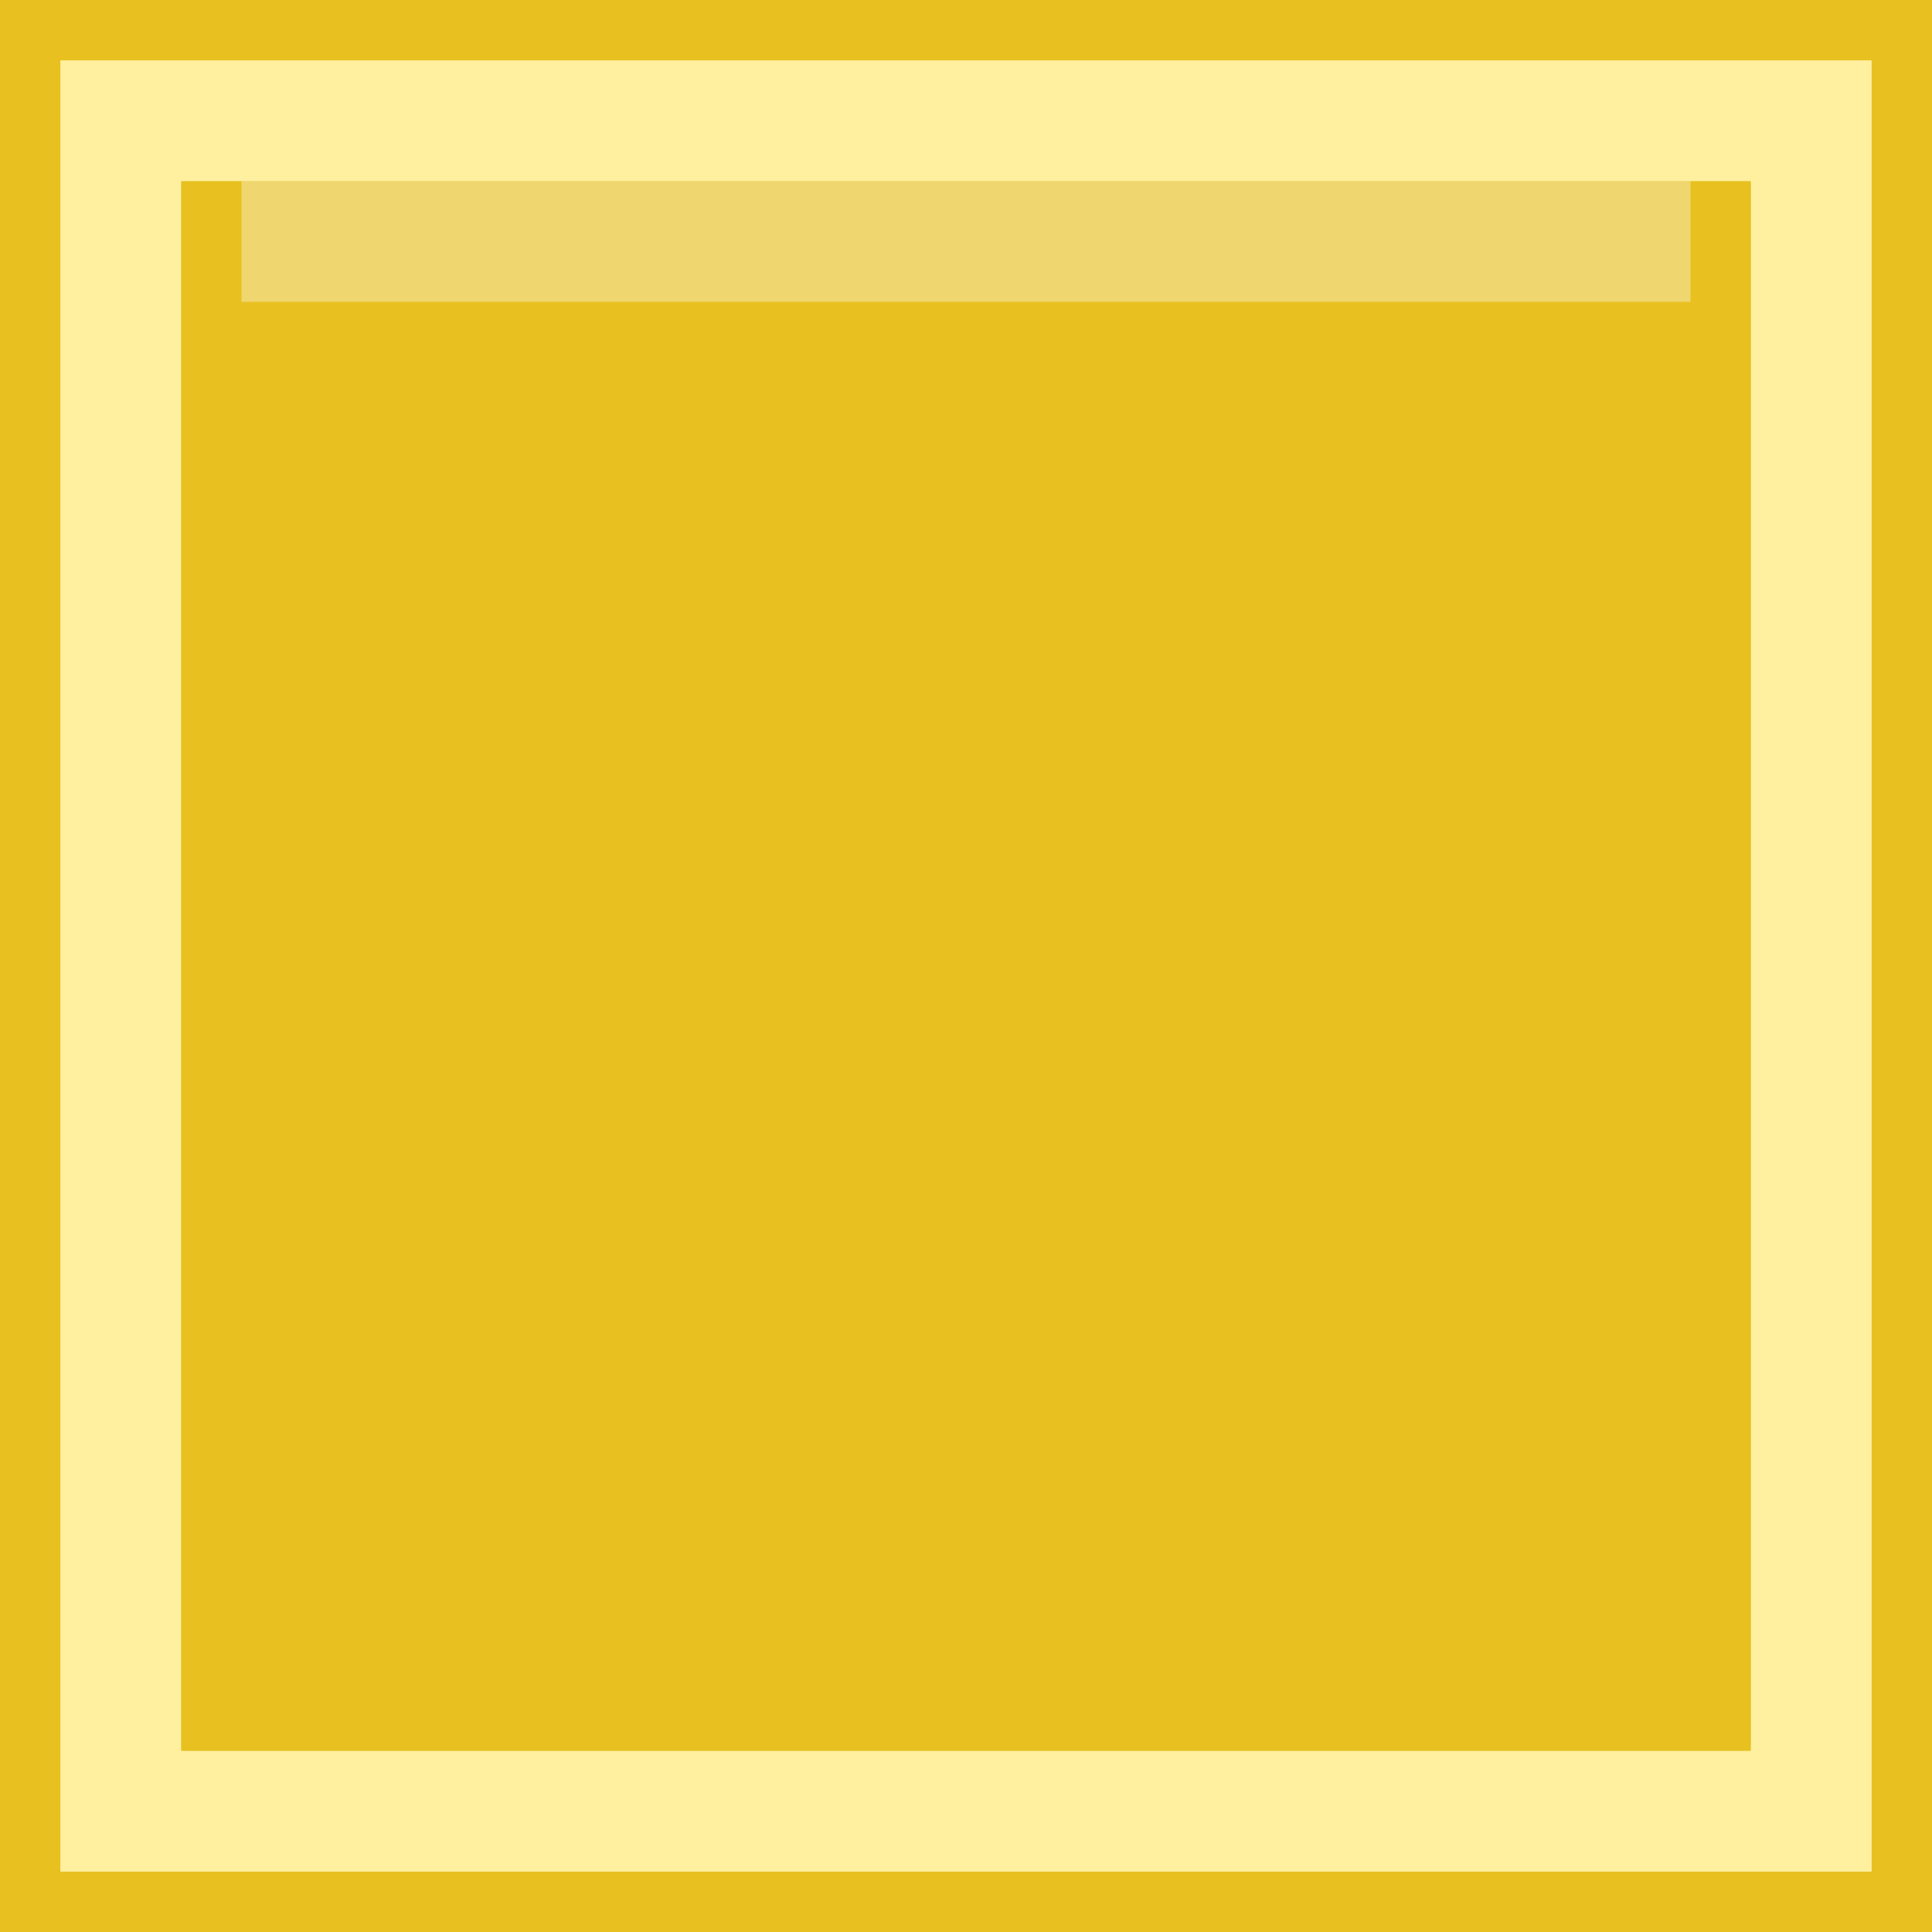
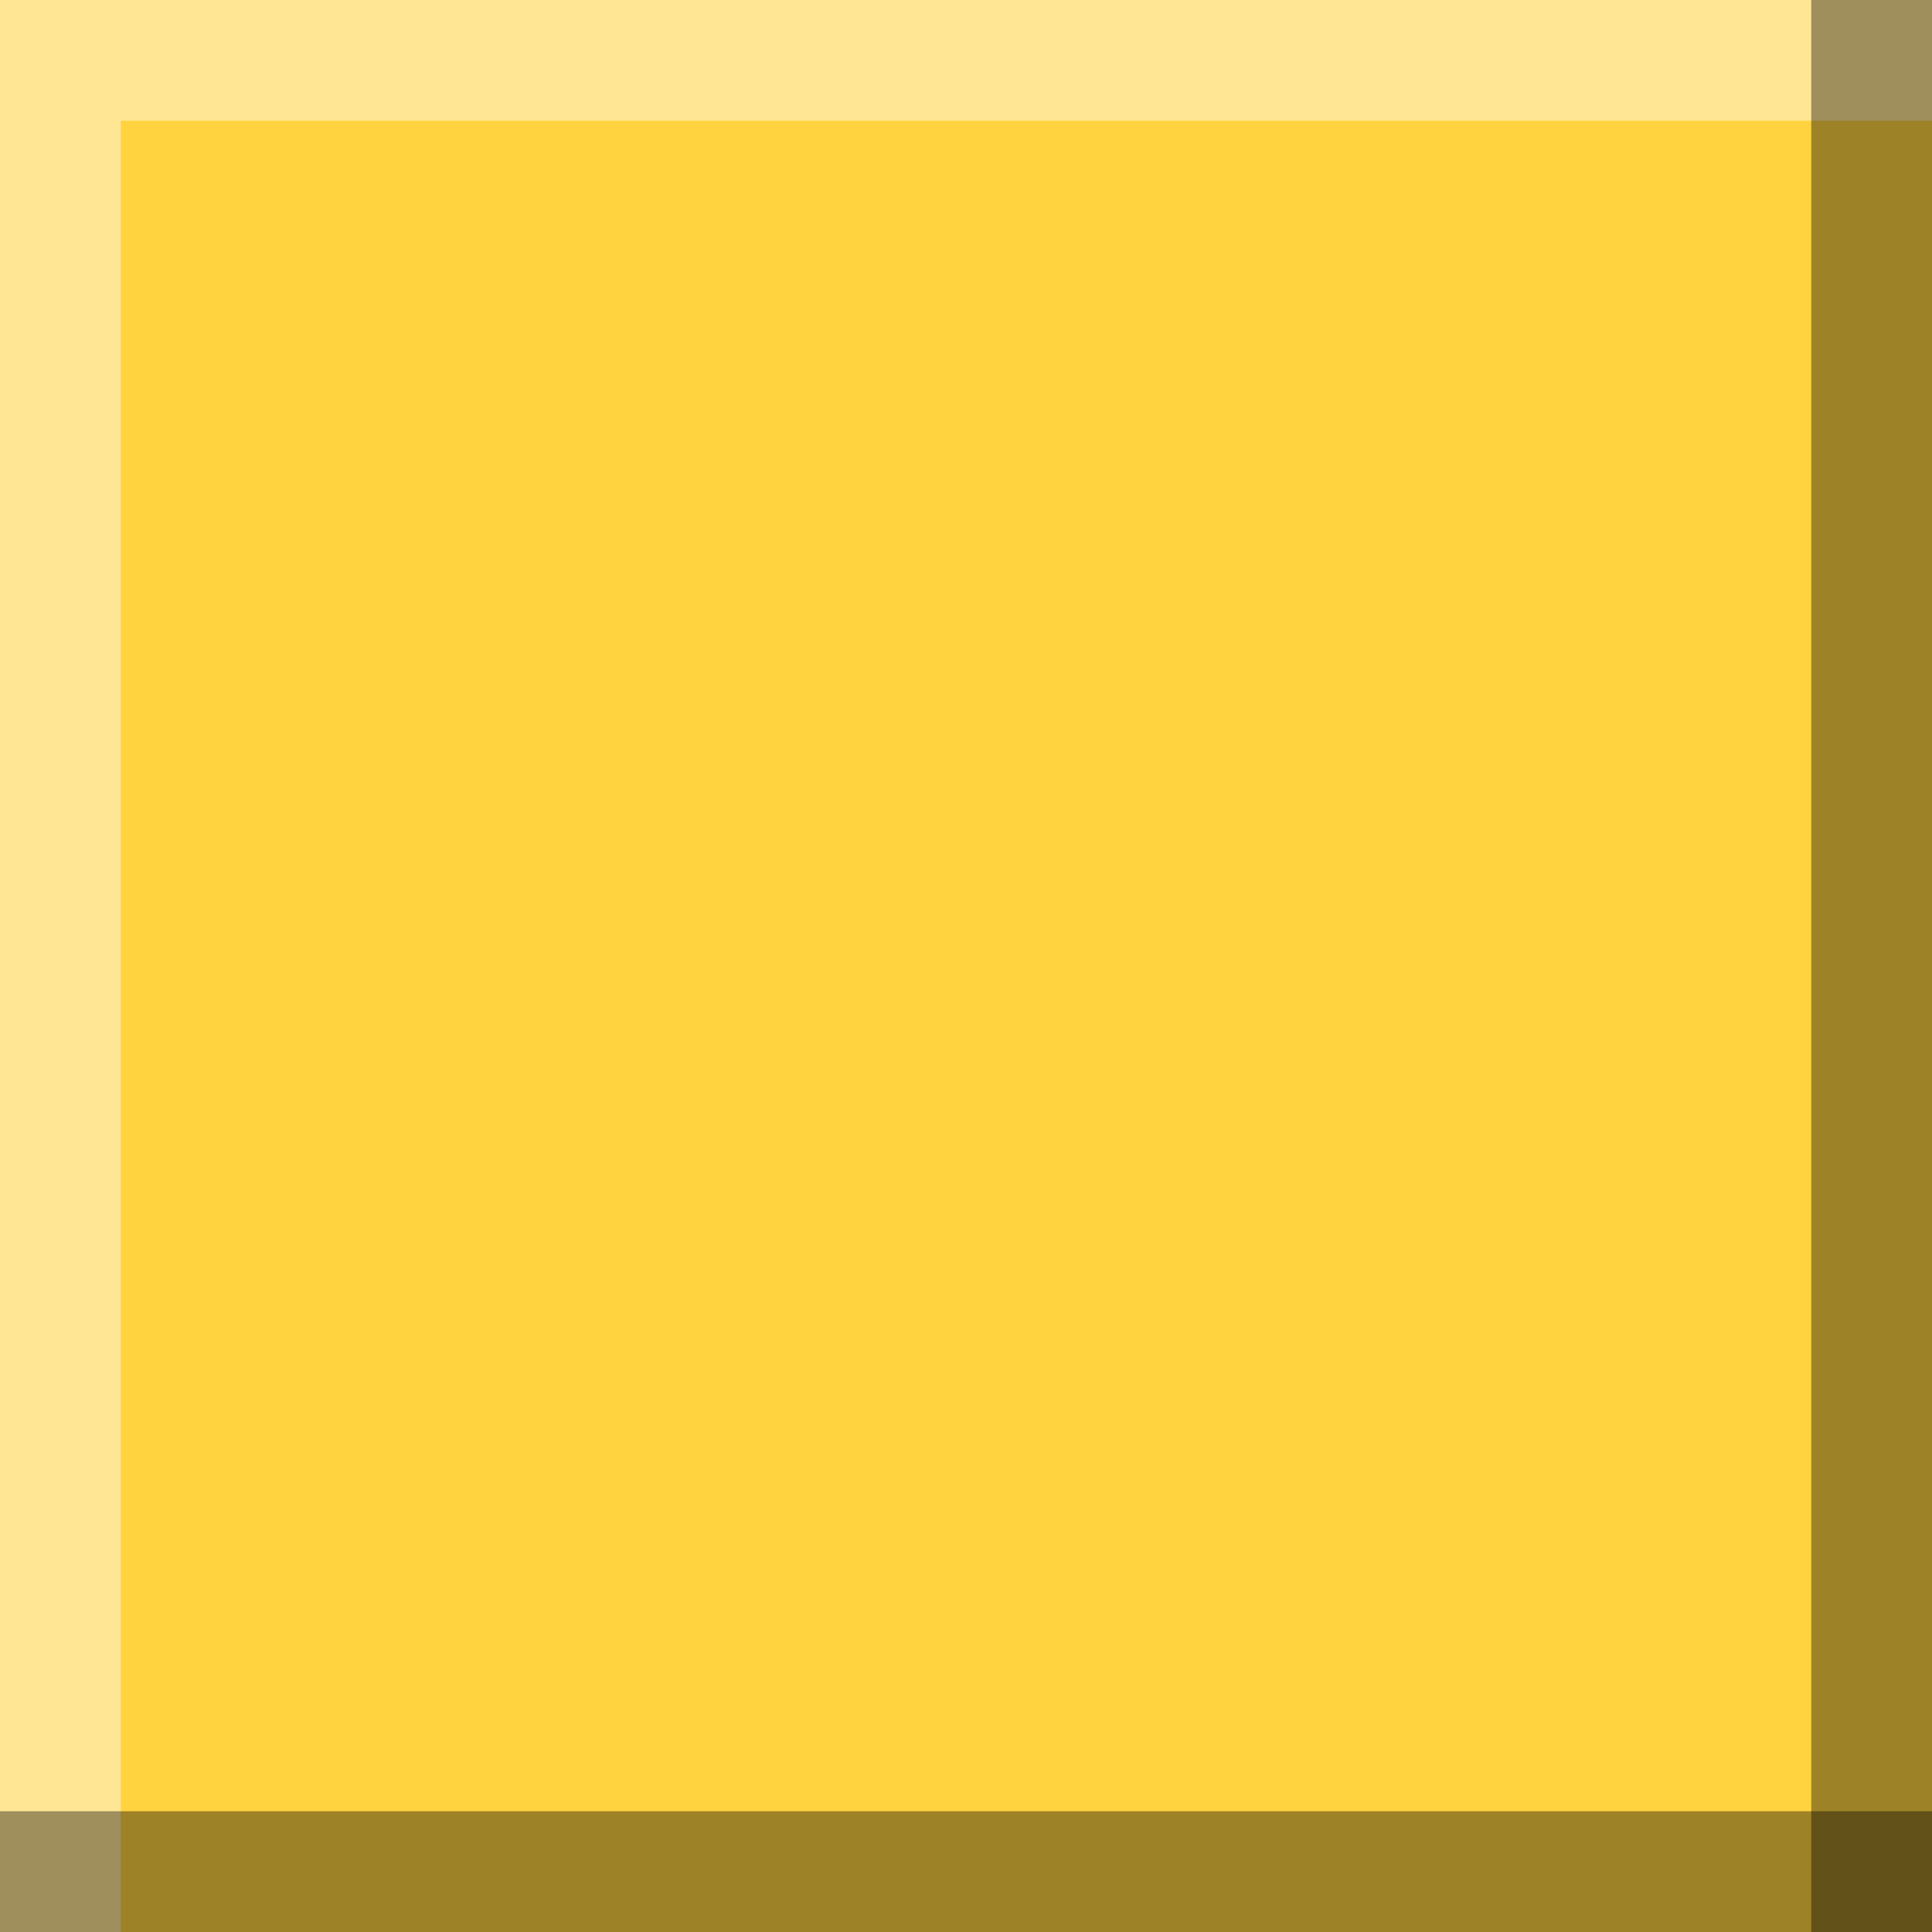
<svg xmlns="http://www.w3.org/2000/svg" version="1.1" width="16" height="16" viewBox="0 0 16 16">
-   <rect x="0" y="0" width="16" height="16" fill="#e8c020" />
-   <rect x="1" y="1" width="14" height="14" fill="none" stroke="#fff0a0" stroke-width="1" />
-   <path d="M2 2 L14 2" stroke="#ffffff" stroke-opacity="0.35" stroke-width="1" />
+   <rect width="16" height="16" fill="#FFD23F" />
+   <rect width="16" height="1" fill="#FFE695" />
+   <rect width="1" height="16" fill="#FFE695" />
+   <rect y="15" width="16" height="1" fill="#000000" fill-opacity="0.38" />
+   <rect x="15" width="1" height="16" fill="#000000" fill-opacity="0.38" />
</svg>
